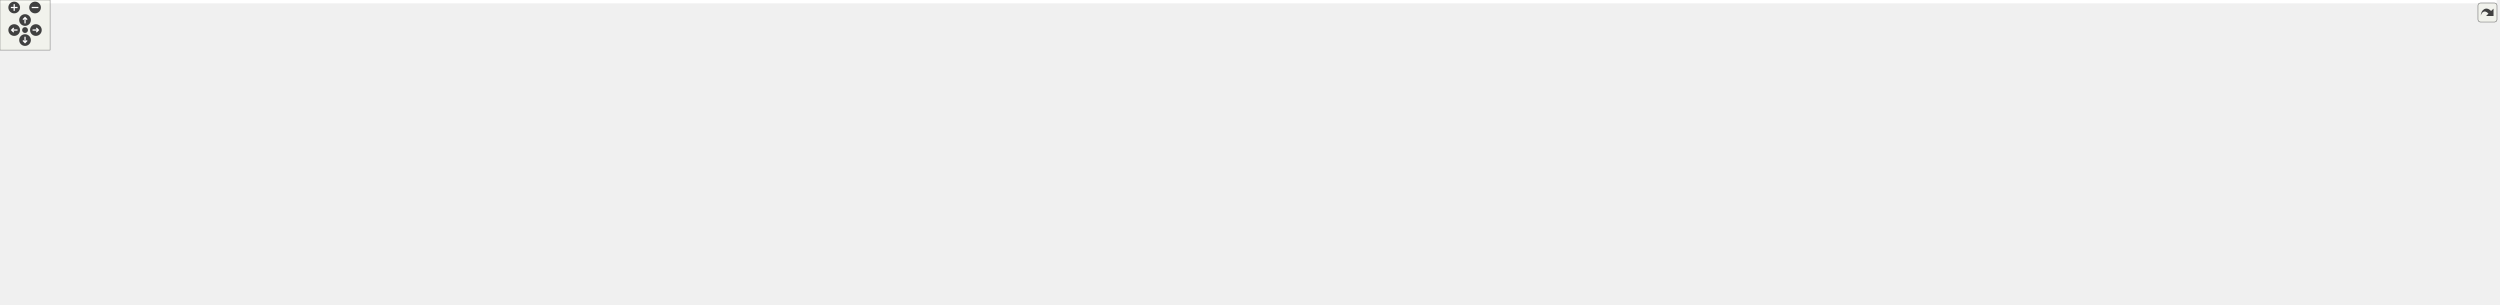
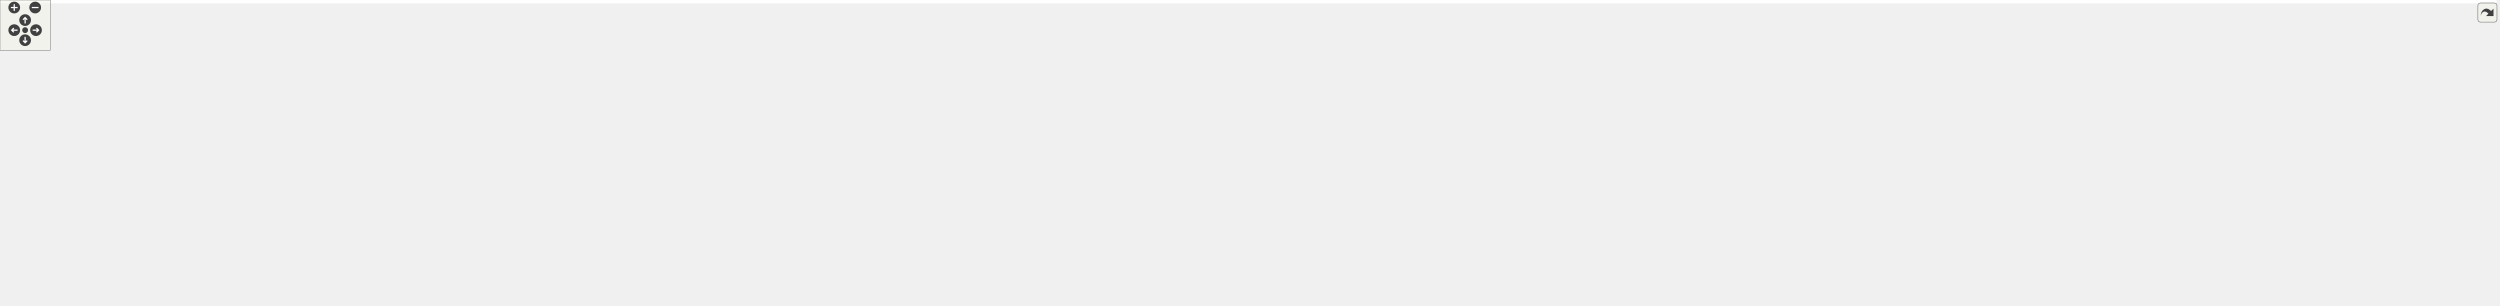
<svg xmlns="http://www.w3.org/2000/svg" xmlns:xlink="http://www.w3.org/1999/xlink" id="main" version="1.1" xml:space="preserve">
  <style type="text/css">
.edge:hover path { stroke: red; }
.edge:hover polygon { stroke: red; fill: red; }
</style>
  <defs>
    <circle id="rim" cx="0" cy="0" r="7" />
    <circle id="rim2" cx="0" cy="0" r="3.5" />
    <g id="zoomPlus">
      <use xlink:href="#rim" fill="#404040">
        <set attributeName="fill" to="#808080" begin="zoomplus.mouseover" end="zoomplus.mouseout" />
      </use>
      <path d="M-4,0h8M0,-4v8" fill="none" stroke="white" stroke-width="1.5" pointer-events="none" />
    </g>
    <g id="zoomMin">
      <use xlink:href="#rim" fill="#404040">
        <set attributeName="fill" to="#808080" begin="zoomminus.mouseover" end="zoomminus.mouseout" />
      </use>
      <path d="M-4,0h8" fill="none" stroke="white" stroke-width="1.5" pointer-events="none" />
    </g>
    <g id="dirArrow">
      <path fill="none" stroke="white" stroke-width="1.5" d="M0,-3.0v7 M-2.5,-0.5L0,-3.0L2.5,-0.5" />
    </g>
    <g id="resetDef">
      <use xlink:href="#rim2" fill="#404040">
        <set attributeName="fill" to="#808080" begin="reset.mouseover" end="reset.mouseout" />
      </use>
    </g>
  </defs>
  <svg id="graph" class="graph">
    <g id="viewport">
-       <polygon fill="white" stroke="none" points="-4,4 -4,-304 2991,-304 2991,4 -4,4" />
+       <polygon fill="white" stroke="none" points="-4,4 -4,-304 2981,-304 2981,4 -4,4" />
      <g id="node1" class="node">
-         <polygon fill="#bfbfbf" stroke="black" points="2674,-280.5 2674,-299.5 2745,-299.5 2745,-280.5 2674,-280.5" />
-         <text text-anchor="middle" x="2709.5" y="-287.5" font-family="Helvetica,sans-Serif" font-size="10.00">torcevent.h</text>
+         <polygon fill="#bfbfbf" stroke="black" points="2664,-280.5 2664,-299.5 2735,-299.5 2735,-280.5 2664,-280.5" />
+         <text text-anchor="middle" x="2699.5" y="-287.5" font-family="Helvetica,sans-Serif" font-size="10.00">torcevent.h</text>
      </g>
      <g id="node2" class="node">
        <g id="a_node2">
          <a xlink:href="../../d1/d81/torccentral_8cpp.html" target="_top" xlink:title="torccentral.cpp">
            <polygon fill="white" stroke="black" points="0,-112.5 0,-131.5 89,-131.5 89,-112.5 0,-112.5" />
            <text text-anchor="middle" x="44.5" y="-119.5" font-family="Helvetica,sans-Serif" font-size="10.00">torccentral.cpp</text>
          </a>
        </g>
      </g>
      <g id="edge1" class="edge">
-         <path fill="none" stroke="midnightblue" d="M2663.64,-288.043C2407.96,-282.335 1132.74,-248.953 98.5,-132 95.478,-131.658 92.368,-131.261 89.238,-130.828" />
-         <polygon fill="midnightblue" stroke="midnightblue" points="2663.61,-291.543 2673.68,-288.265 2663.76,-284.545 2663.61,-291.543" />
+         <path fill="none" stroke="midnightblue" d="M2653.82,-288.033C2399.11,-282.267 1128.78,-248.625 98.5,-132 95.478,-131.658 92.368,-131.261 89.238,-130.828" />
+         <polygon fill="midnightblue" stroke="midnightblue" points="2653.75,-291.532 2663.82,-288.257 2653.9,-284.534 2653.75,-291.532" />
      </g>
      <g id="node3" class="node">
        <g id="a_node3">
          <a xlink:href="../../d6/d94/torcobservable_8h.html" target="_top" xlink:title="torcobservable.h">
-             <polygon fill="white" stroke="black" points="2003,-224.5 2003,-243.5 2100,-243.5 2100,-224.5 2003,-224.5" />
-             <text text-anchor="middle" x="2051.5" y="-231.5" font-family="Helvetica,sans-Serif" font-size="10.00">torcobservable.h</text>
+             <polygon fill="white" stroke="black" points="1998,-224.5 1998,-243.5 2095,-243.5 2095,-224.5 1998,-224.5" />
+             <text text-anchor="middle" x="2046.5" y="-231.5" font-family="Helvetica,sans-Serif" font-size="10.00">torcobservable.h</text>
          </a>
        </g>
      </g>
      <g id="edge2" class="edge">
-         <path fill="none" stroke="midnightblue" d="M2663.36,-285.214C2543.51,-275.378 2223.11,-249.084 2100.32,-239.007" />
-         <polygon fill="midnightblue" stroke="midnightblue" points="2663.4,-288.729 2673.66,-286.058 2663.98,-281.752 2663.4,-288.729" />
-       </g>
-       <g id="node17" class="node">
-         <g id="a_node17">
+         <path fill="none" stroke="midnightblue" d="M2653.73,-285.215C2534.94,-275.392 2217.61,-249.15 2095.41,-239.045" />
+         <polygon fill="midnightblue" stroke="midnightblue" points="2653.67,-288.722 2663.93,-286.058 2654.25,-281.746 2653.67,-288.722" />
+       </g>
+       <g id="node18" class="node">
+         <g id="a_node18">
          <a xlink:href="../../dc/d96/torcbonjour_8cpp.html" target="_top" xlink:title="torcbonjour.cpp">
-             <polygon fill="white" stroke="black" points="2625,-112.5 2625,-131.5 2716,-131.5 2716,-112.5 2625,-112.5" />
-             <text text-anchor="middle" x="2670.5" y="-119.5" font-family="Helvetica,sans-Serif" font-size="10.00">torcbonjour.cpp</text>
-           </a>
-         </g>
-       </g>
-       <g id="edge40" class="edge">
-         <path fill="none" stroke="midnightblue" d="M2705.02,-269.93C2696.56,-233.92 2678.54,-157.231 2672.51,-131.568" />
-         <polygon fill="midnightblue" stroke="midnightblue" points="2701.71,-271.141 2707.4,-280.075 2708.52,-269.54 2701.71,-271.141" />
-       </g>
-       <g id="node19" class="node">
-         <g id="a_node19">
+             <polygon fill="white" stroke="black" points="2615,-112.5 2615,-131.5 2706,-131.5 2706,-112.5 2615,-112.5" />
+             <text text-anchor="middle" x="2660.5" y="-119.5" font-family="Helvetica,sans-Serif" font-size="10.00">torcbonjour.cpp</text>
+           </a>
+         </g>
+       </g>
+       <g id="edge41" class="edge">
+         <path fill="none" stroke="midnightblue" d="M2695.02,-269.93C2686.56,-233.92 2668.54,-157.231 2662.51,-131.568" />
+         <polygon fill="midnightblue" stroke="midnightblue" points="2691.71,-271.141 2697.4,-280.075 2698.52,-269.54 2691.71,-271.141" />
+       </g>
+       <g id="node20" class="node">
+         <g id="a_node20">
          <a xlink:href="../../da/d67/torclocalcontext_8cpp.html" target="_top" xlink:title="torclocalcontext.cpp">
-             <polygon fill="white" stroke="black" points="2734,-112.5 2734,-131.5 2847,-131.5 2847,-112.5 2734,-112.5" />
-             <text text-anchor="middle" x="2790.5" y="-119.5" font-family="Helvetica,sans-Serif" font-size="10.00">torclocalcontext.cpp</text>
+             <polygon fill="white" stroke="black" points="2724,-112.5 2724,-131.5 2837,-131.5 2837,-112.5 2724,-112.5" />
+             <text text-anchor="middle" x="2780.5" y="-119.5" font-family="Helvetica,sans-Serif" font-size="10.00">torclocalcontext.cpp</text>
+           </a>
+         </g>
+       </g>
+       <g id="edge43" class="edge">
+         <path fill="none" stroke="midnightblue" d="M2708.35,-270.856C2725.73,-235.252 2763.69,-157.453 2776.32,-131.568" />
+         <polygon fill="midnightblue" stroke="midnightblue" points="2705.09,-269.553 2703.85,-280.075 2711.39,-272.623 2705.09,-269.553" />
+       </g>
+       <g id="node23" class="node">
+         <g id="a_node23">
+           <a xlink:href="../../de/d48/torcnetworkedcontext_8cpp.html" target="_top" xlink:title="torcnetworkedcontext.cpp">
+             <polygon fill="white" stroke="black" points="1688,-56.5 1688,-75.5 1829,-75.5 1829,-56.5 1688,-56.5" />
+             <text text-anchor="middle" x="1758.5" y="-63.5" font-family="Helvetica,sans-Serif" font-size="10.00">torcnetworkedcontext.cpp</text>
+           </a>
+         </g>
+       </g>
+       <g id="edge44" class="edge">
+         <path fill="none" stroke="midnightblue" d="M2725.54,-275.519C2781.13,-245.134 2901.95,-169.471 2846.5,-112 2807.59,-71.676 1894.38,-80.135 1838.5,-76 1835.43,-75.773 1832.3,-75.519 1829.14,-75.243" />
+         <polygon fill="midnightblue" stroke="midnightblue" points="2723.75,-272.509 2716.6,-280.326 2727.06,-278.675 2723.75,-272.509" />
+       </g>
+       <g id="node36" class="node">
+         <g id="a_node36">
+           <a xlink:href="../../d4/d7c/torcevent_8cpp.html" target="_top" xlink:title="torcevent.cpp">
+             <polygon fill="white" stroke="black" points="2894,-224.5 2894,-243.5 2977,-243.5 2977,-224.5 2894,-224.5" />
+             <text text-anchor="middle" x="2935.5" y="-231.5" font-family="Helvetica,sans-Serif" font-size="10.00">torcevent.cpp</text>
          </a>
        </g>
      </g>
      <g id="edge42" class="edge">
-         <path fill="none" stroke="midnightblue" d="M2718.35,-270.856C2735.73,-235.252 2773.69,-157.453 2786.32,-131.568" />
-         <polygon fill="midnightblue" stroke="midnightblue" points="2715.09,-269.553 2713.85,-280.075 2721.39,-272.623 2715.09,-269.553" />
-       </g>
-       <g id="node22" class="node">
-         <g id="a_node22">
-           <a xlink:href="../../de/d48/torcnetworkedcontext_8cpp.html" target="_top" xlink:title="torcnetworkedcontext.cpp">
-             <polygon fill="white" stroke="black" points="1784,-56.5 1784,-75.5 1925,-75.5 1925,-56.5 1784,-56.5" />
-             <text text-anchor="middle" x="1854.5" y="-63.5" font-family="Helvetica,sans-Serif" font-size="10.00">torcnetworkedcontext.cpp</text>
-           </a>
-         </g>
-       </g>
-       <g id="edge43" class="edge">
-         <path fill="none" stroke="midnightblue" d="M2735.53,-275.532C2791.09,-245.174 2911.86,-169.563 2856.5,-112 2820.97,-75.052 1985.62,-79.868 1934.5,-76 1931.43,-75.768 1928.3,-75.509 1925.14,-75.231" />
-         <polygon fill="midnightblue" stroke="midnightblue" points="2733.74,-272.519 2726.59,-280.334 2737.06,-278.686 2733.74,-272.519" />
-       </g>
-       <g id="node35" class="node">
-         <g id="a_node35">
-           <a xlink:href="../../d4/d7c/torcevent_8cpp.html" target="_top" xlink:title="torcevent.cpp">
-             <polygon fill="white" stroke="black" points="2904,-224.5 2904,-243.5 2987,-243.5 2987,-224.5 2904,-224.5" />
-             <text text-anchor="middle" x="2945.5" y="-231.5" font-family="Helvetica,sans-Serif" font-size="10.00">torcevent.cpp</text>
-           </a>
-         </g>
-       </g>
-       <g id="edge41" class="edge">
-         <path fill="none" stroke="midnightblue" d="M2755.06,-278.575C2799.58,-268.388 2866.55,-253.065 2908.06,-243.567" />
-         <polygon fill="midnightblue" stroke="midnightblue" points="2754.05,-275.215 2745.09,-280.857 2755.62,-282.038 2754.05,-275.215" />
+         <path fill="none" stroke="midnightblue" d="M2745.06,-278.575C2789.58,-268.388 2856.55,-253.065 2898.06,-243.567" />
+         <polygon fill="midnightblue" stroke="midnightblue" points="2744.05,-275.215 2735.09,-280.857 2745.62,-282.038 2744.05,-275.215" />
      </g>
      <g id="node4" class="node">
        <g id="a_node4">
          <a xlink:href="../../dd/dbd/torclocalcontext_8h.html" target="_top" xlink:title="torclocalcontext.h">
            <polygon fill="white" stroke="black" points="1299.5,-168.5 1299.5,-187.5 1401.5,-187.5 1401.5,-168.5 1299.5,-168.5" />
            <text text-anchor="middle" x="1350.5" y="-175.5" font-family="Helvetica,sans-Serif" font-size="10.00">torclocalcontext.h</text>
          </a>
        </g>
      </g>
      <g id="edge3" class="edge">
-         <path fill="none" stroke="midnightblue" d="M1992.63,-228.465C1857.87,-218.084 1528.8,-192.735 1401.73,-182.947" />
-         <polygon fill="midnightblue" stroke="midnightblue" points="1992.52,-231.967 2002.76,-229.246 1993.06,-224.988 1992.52,-231.967" />
-       </g>
-       <g id="node34" class="node">
-         <g id="a_node34">
+         <path fill="none" stroke="midnightblue" d="M1987.77,-228.444C1853.94,-218.06 1528.16,-192.784 1401.79,-182.979" />
+         <polygon fill="midnightblue" stroke="midnightblue" points="1987.59,-231.94 1997.84,-229.224 1988.14,-224.961 1987.59,-231.94" />
+       </g>
+       <g id="node35" class="node">
+         <g id="a_node35">
          <a xlink:href="../../d4/d74/torcobservable_8cpp.html" target="_top" xlink:title="torcobservable.cpp">
-             <polygon fill="white" stroke="black" points="1997.5,-168.5 1997.5,-187.5 2105.5,-187.5 2105.5,-168.5 1997.5,-168.5" />
-             <text text-anchor="middle" x="2051.5" y="-175.5" font-family="Helvetica,sans-Serif" font-size="10.00">torcobservable.cpp</text>
-           </a>
-         </g>
-       </g>
-       <g id="edge39" class="edge">
-         <path fill="none" stroke="midnightblue" d="M2051.5,-213.805C2051.5,-204.91 2051.5,-194.78 2051.5,-187.751" />
-         <polygon fill="midnightblue" stroke="midnightblue" points="2048,-214.083 2051.5,-224.083 2055,-214.083 2048,-214.083" />
-       </g>
-       <g id="edge9" class="edge">
+             <polygon fill="white" stroke="black" points="1992.5,-168.5 1992.5,-187.5 2100.5,-187.5 2100.5,-168.5 1992.5,-168.5" />
+             <text text-anchor="middle" x="2046.5" y="-175.5" font-family="Helvetica,sans-Serif" font-size="10.00">torcobservable.cpp</text>
+           </a>
+         </g>
+       </g>
+       <g id="edge40" class="edge">
+         <path fill="none" stroke="midnightblue" d="M2046.5,-213.805C2046.5,-204.91 2046.5,-194.78 2046.5,-187.751" />
+         <polygon fill="midnightblue" stroke="midnightblue" points="2043,-214.083 2046.5,-224.083 2050,-214.083 2043,-214.083" />
+       </g>
+       <g id="edge10" class="edge">
        <path fill="none" stroke="midnightblue" d="M1289.11,-175.846C1070.94,-171.578 333.506,-155.707 98.5,-132 95.474,-131.695 92.361,-131.325 89.229,-130.912" />
        <polygon fill="midnightblue" stroke="midnightblue" points="1289.34,-179.351 1299.41,-176.046 1289.48,-172.352 1289.34,-179.351" />
      </g>
      <g id="node5" class="node">
        <g id="a_node5">
          <a xlink:href="../../d3/d4a/torctimercontrol_8cpp.html" target="_top" xlink:title="torctimercontrol.cpp">
            <polygon fill="white" stroke="black" points="1008.5,-112.5 1008.5,-131.5 1122.5,-131.5 1122.5,-112.5 1008.5,-112.5" />
            <text text-anchor="middle" x="1065.5" y="-119.5" font-family="Helvetica,sans-Serif" font-size="10.00">torctimercontrol.cpp</text>
          </a>
        </g>
      </g>
      <g id="edge4" class="edge">
        <path fill="none" stroke="midnightblue" d="M1295.28,-166.537C1241.42,-156.332 1160.5,-140.999 1110.45,-131.516" />
        <polygon fill="midnightblue" stroke="midnightblue" points="1294.86,-170.021 1305.34,-168.444 1296.17,-163.143 1294.86,-170.021" />
      </g>
      <g id="node6" class="node">
        <g id="a_node6">
          <a xlink:href="../../da/dcd/torctransitioncontrol_8cpp.html" target="_top" xlink:title="torctransitioncontrol.cpp">
            <polygon fill="white" stroke="black" points="1140.5,-112.5 1140.5,-131.5 1274.5,-131.5 1274.5,-112.5 1140.5,-112.5" />
            <text text-anchor="middle" x="1207.5" y="-119.5" font-family="Helvetica,sans-Serif" font-size="10.00">torctransitioncontrol.cpp</text>
          </a>
        </g>
      </g>
      <g id="edge5" class="edge">
        <path fill="none" stroke="midnightblue" d="M1318.47,-164.906C1291.59,-154.754 1253.86,-140.506 1230.05,-131.516" />
        <polygon fill="midnightblue" stroke="midnightblue" points="1317.25,-168.185 1327.84,-168.444 1319.72,-161.636 1317.25,-168.185" />
      </g>
      <g id="node7" class="node">
        <g id="a_node7">
          <a xlink:href="../../d0/ddb/torcsysteminput_8cpp.html" target="_top" xlink:title="torcsysteminput.cpp">
            <polygon fill="white" stroke="black" points="1293,-112.5 1293,-131.5 1408,-131.5 1408,-112.5 1293,-112.5" />
            <text text-anchor="middle" x="1350.5" y="-119.5" font-family="Helvetica,sans-Serif" font-size="10.00">torcsysteminput.cpp</text>
          </a>
        </g>
      </g>
      <g id="edge6" class="edge">
        <path fill="none" stroke="midnightblue" d="M1350.5,-157.805C1350.5,-148.91 1350.5,-138.78 1350.5,-131.751" />
        <polygon fill="midnightblue" stroke="midnightblue" points="1347,-158.083 1350.5,-168.083 1354,-158.083 1347,-158.083" />
      </g>
      <g id="node8" class="node">
        <g id="a_node8">
-           <a xlink:href="../../d8/de9/torcsystemnotification_8cpp.html" target="_top" xlink:title="torcsystemnotification.cpp">
-             <polygon fill="white" stroke="black" points="1426,-112.5 1426,-131.5 1569,-131.5 1569,-112.5 1426,-112.5" />
-             <text text-anchor="middle" x="1497.5" y="-119.5" font-family="Helvetica,sans-Serif" font-size="10.00">torcsystemnotification.cpp</text>
+           <a xlink:href="../../d1/d5d/torcsystemnotification_8h.html" target="_top" xlink:title="torcsystemnotification.h">
+             <polygon fill="white" stroke="black" points="2426.5,-112.5 2426.5,-131.5 2558.5,-131.5 2558.5,-112.5 2426.5,-112.5" />
+             <text text-anchor="middle" x="2492.5" y="-119.5" font-family="Helvetica,sans-Serif" font-size="10.00">torcsystemnotification.h</text>
          </a>
        </g>
      </g>
      <g id="edge7" class="edge">
-         <path fill="none" stroke="midnightblue" d="M1383.42,-164.906C1411.06,-154.754 1449.84,-140.506 1474.32,-131.516" />
-         <polygon fill="midnightblue" stroke="midnightblue" points="1381.97,-161.71 1373.79,-168.444 1384.39,-168.281 1381.97,-161.71" />
-       </g>
-       <g id="node9" class="node">
-         <g id="a_node9">
-           <a xlink:href="../../d6/d7a/server_2main_8cpp.html" target="_top" xlink:title="main.cpp">
-             <polygon fill="white" stroke="black" points="1587,-112.5 1587,-131.5 1648,-131.5 1648,-112.5 1587,-112.5" />
-             <text text-anchor="middle" x="1617.5" y="-119.5" font-family="Helvetica,sans-Serif" font-size="10.00">main.cpp</text>
-           </a>
-         </g>
-       </g>
-       <g id="edge8" class="edge">
-         <path fill="none" stroke="midnightblue" d="M1405.43,-166.52C1451.45,-157.641 1518.85,-144.41 1577.5,-132 1580.56,-131.352 1583.76,-130.66 1586.94,-129.96" />
-         <polygon fill="midnightblue" stroke="midnightblue" points="1404.52,-163.13 1395.36,-168.458 1405.84,-170.004 1404.52,-163.13" />
+         <path fill="none" stroke="midnightblue" d="M1412.03,-176.068C1575.81,-173.226 2035.94,-162.893 2417.5,-132 2420.38,-131.767 2423.31,-131.508 2426.27,-131.228" />
+         <polygon fill="midnightblue" stroke="midnightblue" points="1411.61,-172.574 1401.67,-176.244 1411.73,-179.573 1411.61,-172.574" />
      </g>
      <g id="node10" class="node">
        <g id="a_node10">
-           <a xlink:href="../../d6/ddf/torcxsdtest_8cpp.html" target="_top" xlink:title="torcxsdtest.cpp">
-             <polygon fill="white" stroke="black" points="1666,-112.5 1666,-131.5 1757,-131.5 1757,-112.5 1666,-112.5" />
-             <text text-anchor="middle" x="1711.5" y="-119.5" font-family="Helvetica,sans-Serif" font-size="10.00">torcxsdtest.cpp</text>
-           </a>
-         </g>
-       </g>
-       <g id="edge10" class="edge">
-         <path fill="none" stroke="midnightblue" d="M1411.68,-168.3C1473.48,-159.442 1571.68,-145.175 1656.5,-132 1659.56,-131.525 1662.71,-131.028 1665.89,-130.522" />
-         <polygon fill="midnightblue" stroke="midnightblue" points="1411.11,-164.847 1401.7,-169.728 1412.1,-171.776 1411.11,-164.847" />
+           <a xlink:href="../../d6/d7a/server_2main_8cpp.html" target="_top" xlink:title="main.cpp">
+             <polygon fill="white" stroke="black" points="1426,-112.5 1426,-131.5 1487,-131.5 1487,-112.5 1426,-112.5" />
+             <text text-anchor="middle" x="1456.5" y="-119.5" font-family="Helvetica,sans-Serif" font-size="10.00">main.cpp</text>
+           </a>
+         </g>
+       </g>
+       <g id="edge9" class="edge">
+         <path fill="none" stroke="midnightblue" d="M1376.56,-163.726C1396.18,-153.727 1422.53,-140.307 1439.51,-131.655" />
+         <polygon fill="midnightblue" stroke="midnightblue" points="1374.85,-160.666 1367.53,-168.324 1378.03,-166.903 1374.85,-160.666" />
      </g>
      <g id="node11" class="node">
        <g id="a_node11">
-           <a xlink:href="../../dd/dbf/testtorclocalcontext_8cpp.html" target="_top" xlink:title="testtorclocalcontext.cpp">
-             <polygon fill="white" stroke="black" points="1775.5,-112.5 1775.5,-131.5 1907.5,-131.5 1907.5,-112.5 1775.5,-112.5" />
-             <text text-anchor="middle" x="1841.5" y="-119.5" font-family="Helvetica,sans-Serif" font-size="10.00">testtorclocalcontext.cpp</text>
+           <a xlink:href="../../d6/ddf/torcxsdtest_8cpp.html" target="_top" xlink:title="torcxsdtest.cpp">
+             <polygon fill="white" stroke="black" points="1505,-112.5 1505,-131.5 1596,-131.5 1596,-112.5 1505,-112.5" />
+             <text text-anchor="middle" x="1550.5" y="-119.5" font-family="Helvetica,sans-Serif" font-size="10.00">torcxsdtest.cpp</text>
          </a>
        </g>
      </g>
      <g id="edge11" class="edge">
-         <path fill="none" stroke="midnightblue" d="M1411.65,-170.56C1492.61,-161.99 1639.82,-146.255 1765.5,-132 1768.67,-131.641 1771.91,-131.27 1775.19,-130.892" />
-         <polygon fill="midnightblue" stroke="midnightblue" points="1411.21,-167.087 1401.63,-171.62 1411.94,-174.048 1411.21,-167.087" />
+         <path fill="none" stroke="midnightblue" d="M1391.87,-165.829C1429.64,-155.633 1484.64,-140.782 1518.96,-131.516" />
+         <polygon fill="midnightblue" stroke="midnightblue" points="1390.93,-162.458 1382.19,-168.444 1392.76,-169.216 1390.93,-162.458" />
      </g>
      <g id="node12" class="node">
        <g id="a_node12">
-           <a xlink:href="../../de/dc5/torchttpserver_8cpp.html" target="_top" xlink:title="torchttpserver.cpp">
-             <polygon fill="white" stroke="black" points="1303.5,-0.5 1303.5,-19.5 1407.5,-19.5 1407.5,-0.5 1303.5,-0.5" />
-             <text text-anchor="middle" x="1355.5" y="-7.5" font-family="Helvetica,sans-Serif" font-size="10.00">torchttpserver.cpp</text>
+           <a xlink:href="../../dd/dbf/testtorclocalcontext_8cpp.html" target="_top" xlink:title="testtorclocalcontext.cpp">
+             <polygon fill="white" stroke="black" points="1614.5,-112.5 1614.5,-131.5 1746.5,-131.5 1746.5,-112.5 1614.5,-112.5" />
+             <text text-anchor="middle" x="1680.5" y="-119.5" font-family="Helvetica,sans-Serif" font-size="10.00">testtorclocalcontext.cpp</text>
          </a>
        </g>
      </g>
      <g id="edge12" class="edge">
-         <path fill="none" stroke="midnightblue" d="M1411.92,-175.39C1580.99,-170.661 2042.3,-155.641 2064.5,-132 2076.9,-118.793 2084.47,-80.886 2058.5,-56 2011.81,-11.264 1562.43,-9.732 1407.61,-10.551" />
-         <polygon fill="midnightblue" stroke="midnightblue" points="1411.59,-171.898 1401.69,-175.674 1411.78,-178.895 1411.59,-171.898" />
+         <path fill="none" stroke="midnightblue" d="M1411.79,-166.972C1474.09,-156.776 1569.58,-141.151 1628.36,-131.532" />
+         <polygon fill="midnightblue" stroke="midnightblue" points="1411,-163.553 1401.7,-168.622 1412.13,-170.461 1411,-163.553" />
      </g>
      <g id="node13" class="node">
        <g id="a_node13">
-           <a xlink:href="../../da/d1a/torchttpservices_8cpp.html" target="_top" xlink:title="torchttpservices.cpp">
-             <polygon fill="white" stroke="black" points="2111.5,-112.5 2111.5,-131.5 2225.5,-131.5 2225.5,-112.5 2111.5,-112.5" />
-             <text text-anchor="middle" x="2168.5" y="-119.5" font-family="Helvetica,sans-Serif" font-size="10.00">torchttpservices.cpp</text>
+           <a xlink:href="../../de/dc5/torchttpserver_8cpp.html" target="_top" xlink:title="torchttpserver.cpp">
+             <polygon fill="white" stroke="black" points="1580.5,-0.5 1580.5,-19.5 1684.5,-19.5 1684.5,-0.5 1580.5,-0.5" />
+             <text text-anchor="middle" x="1632.5" y="-7.5" font-family="Helvetica,sans-Serif" font-size="10.00">torchttpserver.cpp</text>
          </a>
        </g>
      </g>
      <g id="edge13" class="edge">
-         <path fill="none" stroke="midnightblue" d="M1412.13,-174.664C1540.05,-169.511 1843.65,-155.709 2097.5,-132 2101.95,-131.584 2106.56,-131.107 2111.18,-130.595" />
-         <polygon fill="midnightblue" stroke="midnightblue" points="1411.61,-171.181 1401.76,-175.078 1411.89,-178.176 1411.61,-171.181" />
+         <path fill="none" stroke="midnightblue" d="M1411.96,-175.875C1656.37,-171.258 2547.25,-153.012 2567.5,-132 2590.94,-107.678 2590.8,-80.452 2567.5,-56 2536.86,-23.85 1876.64,-13.793 1684.51,-11.542" />
+         <polygon fill="midnightblue" stroke="midnightblue" points="1411.76,-172.378 1401.83,-176.065 1411.89,-179.377 1411.76,-172.378" />
      </g>
      <g id="node14" class="node">
        <g id="a_node14">
-           <a xlink:href="../../df/d2a/torcpowerosx_8cpp.html" target="_top" xlink:title="torcpowerosx.cpp">
-             <polygon fill="white" stroke="black" points="2244,-112.5 2244,-131.5 2345,-131.5 2345,-112.5 2244,-112.5" />
-             <text text-anchor="middle" x="2294.5" y="-119.5" font-family="Helvetica,sans-Serif" font-size="10.00">torcpowerosx.cpp</text>
+           <a xlink:href="../../da/d1a/torchttpservices_8cpp.html" target="_top" xlink:title="torchttpservices.cpp">
+             <polygon fill="white" stroke="black" points="1912.5,-112.5 1912.5,-131.5 2026.5,-131.5 2026.5,-112.5 1912.5,-112.5" />
+             <text text-anchor="middle" x="1969.5" y="-119.5" font-family="Helvetica,sans-Serif" font-size="10.00">torchttpservices.cpp</text>
          </a>
        </g>
      </g>
      <g id="edge14" class="edge">
-         <path fill="none" stroke="midnightblue" d="M1412.36,-175.935C1556.69,-172.996 1926.83,-162.831 2234.5,-132 2237.54,-131.695 2240.66,-131.344 2243.8,-130.961" />
-         <polygon fill="midnightblue" stroke="midnightblue" points="1411.88,-172.444 1401.95,-176.143 1412.02,-179.443 1411.88,-172.444" />
+         <path fill="none" stroke="midnightblue" d="M1411.8,-173.104C1513.92,-166.369 1725.28,-151.388 1903.5,-132 1906.37,-131.687 1909.32,-131.35 1912.29,-130.996" />
+         <polygon fill="midnightblue" stroke="midnightblue" points="1411.42,-169.622 1401.67,-173.769 1411.88,-176.607 1411.42,-169.622" />
      </g>
      <g id="node15" class="node">
        <g id="a_node15">
-           <a xlink:href="../../d7/d74/torcrunlooposx_8cpp.html" target="_top" xlink:title="torcrunlooposx.cpp">
-             <polygon fill="white" stroke="black" points="2363.5,-112.5 2363.5,-131.5 2471.5,-131.5 2471.5,-112.5 2363.5,-112.5" />
-             <text text-anchor="middle" x="2417.5" y="-119.5" font-family="Helvetica,sans-Serif" font-size="10.00">torcrunlooposx.cpp</text>
+           <a xlink:href="../../df/d2a/torcpowerosx_8cpp.html" target="_top" xlink:title="torcpowerosx.cpp">
+             <polygon fill="white" stroke="black" points="2045,-112.5 2045,-131.5 2146,-131.5 2146,-112.5 2045,-112.5" />
+             <text text-anchor="middle" x="2095.5" y="-119.5" font-family="Helvetica,sans-Serif" font-size="10.00">torcpowerosx.cpp</text>
          </a>
        </g>
      </g>
      <g id="edge15" class="edge">
-         <path fill="none" stroke="midnightblue" d="M1411.95,-176.321C1569.14,-174.133 1998.52,-165.326 2354.5,-132 2357.36,-131.732 2360.29,-131.426 2363.24,-131.092" />
-         <polygon fill="midnightblue" stroke="midnightblue" points="1411.51,-172.826 1401.55,-176.461 1411.6,-179.826 1411.51,-172.826" />
+         <path fill="none" stroke="midnightblue" d="M1411.85,-174.685C1531.88,-169.777 1806.08,-156.698 2035.5,-132 2038.54,-131.673 2041.66,-131.305 2044.8,-130.908" />
+         <polygon fill="midnightblue" stroke="midnightblue" points="1411.61,-171.192 1401.75,-175.094 1411.89,-178.186 1411.61,-171.192" />
      </g>
      <g id="node16" class="node">
        <g id="a_node16">
+           <a xlink:href="../../d7/d74/torcrunlooposx_8cpp.html" target="_top" xlink:title="torcrunlooposx.cpp">
+             <polygon fill="white" stroke="black" points="2164.5,-112.5 2164.5,-131.5 2272.5,-131.5 2272.5,-112.5 2164.5,-112.5" />
+             <text text-anchor="middle" x="2218.5" y="-119.5" font-family="Helvetica,sans-Serif" font-size="10.00">torcrunlooposx.cpp</text>
+           </a>
+         </g>
+       </g>
+       <g id="edge16" class="edge">
+         <path fill="none" stroke="midnightblue" d="M1412.01,-175.315C1546.79,-171.238 1878.21,-159.11 2154.5,-132 2157.74,-131.682 2161.06,-131.321 2164.42,-130.93" />
+         <polygon fill="midnightblue" stroke="midnightblue" points="1411.77,-171.821 1401.88,-175.618 1411.98,-178.818 1411.77,-171.821" />
+       </g>
+       <g id="node17" class="node">
+         <g id="a_node17">
          <a xlink:href="../../d5/d95/torcadminthread_8cpp.html" target="_top" xlink:title="torcadminthread.cpp">
-             <polygon fill="white" stroke="black" points="2490,-112.5 2490,-131.5 2607,-131.5 2607,-112.5 2490,-112.5" />
-             <text text-anchor="middle" x="2548.5" y="-119.5" font-family="Helvetica,sans-Serif" font-size="10.00">torcadminthread.cpp</text>
-           </a>
-         </g>
-       </g>
-       <g id="edge16" class="edge">
-         <path fill="none" stroke="midnightblue" d="M1411.82,-176.534C1581.85,-174.816 2073.58,-166.957 2480.5,-132 2483.58,-131.735 2486.74,-131.431 2489.93,-131.099" />
-         <polygon fill="midnightblue" stroke="midnightblue" points="1411.53,-173.037 1401.57,-176.634 1411.6,-180.036 1411.53,-173.037" />
+             <polygon fill="white" stroke="black" points="2291,-112.5 2291,-131.5 2408,-131.5 2408,-112.5 2291,-112.5" />
+             <text text-anchor="middle" x="2349.5" y="-119.5" font-family="Helvetica,sans-Serif" font-size="10.00">torcadminthread.cpp</text>
+           </a>
+         </g>
      </g>
      <g id="edge17" class="edge">
-         <path fill="none" stroke="midnightblue" d="M1411.87,-175.874C1631.6,-171.678 2378.61,-155.95 2616.5,-132 2619.24,-131.724 2622.06,-131.395 2624.89,-131.028" />
-         <polygon fill="midnightblue" stroke="midnightblue" points="1411.74,-172.376 1401.81,-176.065 1411.88,-179.374 1411.74,-172.376" />
-       </g>
-       <g id="node18" class="node">
-         <g id="a_node18">
+         <path fill="none" stroke="midnightblue" d="M1411.88,-175.801C1561.08,-172.5 1954.52,-161.489 2281.5,-132 2284.58,-131.722 2287.74,-131.407 2290.93,-131.067" />
+         <polygon fill="midnightblue" stroke="midnightblue" points="1411.49,-172.308 1401.57,-176.025 1411.64,-179.307 1411.49,-172.308" />
+       </g>
+       <g id="edge18" class="edge">
+         <path fill="none" stroke="midnightblue" d="M1412.15,-175.704C1630.39,-170.971 2365.82,-153.755 2600.5,-132 2605.11,-131.572 2609.92,-131.026 2614.7,-130.414" />
+         <polygon fill="midnightblue" stroke="midnightblue" points="1411.77,-172.211 1401.84,-175.926 1411.92,-179.21 1411.77,-172.211" />
+       </g>
+       <g id="node19" class="node">
+         <g id="a_node19">
          <a xlink:href="../../d3/df3/torclanguage_8cpp.html" target="_top" xlink:title="torclanguage.cpp">
            <polygon fill="white" stroke="black" points="107.5,-112.5 107.5,-131.5 207.5,-131.5 207.5,-112.5 107.5,-112.5" />
            <text text-anchor="middle" x="157.5" y="-119.5" font-family="Helvetica,sans-Serif" font-size="10.00">torclanguage.cpp</text>
          </a>
        </g>
      </g>
-       <g id="edge18" class="edge">
+       <g id="edge19" class="edge">
        <path fill="none" stroke="midnightblue" d="M1289.18,-176.971C1118.69,-176.371 624.696,-171.109 216.5,-132 213.612,-131.723 210.65,-131.399 207.665,-131.042" />
        <polygon fill="midnightblue" stroke="midnightblue" points="1289.21,-180.471 1299.22,-177.002 1289.23,-173.471 1289.21,-180.471" />
      </g>
-       <g id="edge19" class="edge">
-         <path fill="none" stroke="midnightblue" d="M1412.01,-175.846C1643.85,-171.363 2464.9,-154.244 2725.5,-132 2728.22,-131.767 2731.01,-131.499 2733.82,-131.205" />
-         <polygon fill="midnightblue" stroke="midnightblue" points="1411.67,-172.352 1401.74,-176.044 1411.8,-179.351 1411.67,-172.352" />
-       </g>
-       <g id="node20" class="node">
-         <g id="a_node20">
+       <g id="edge20" class="edge">
+         <path fill="none" stroke="midnightblue" d="M1411.95,-175.83C1642.63,-171.306 2456.95,-154.101 2715.5,-132 2718.22,-131.767 2721.01,-131.499 2723.82,-131.204" />
+         <polygon fill="midnightblue" stroke="midnightblue" points="1411.66,-172.335 1401.73,-176.03 1411.8,-179.334 1411.66,-172.335" />
+       </g>
+       <g id="node21" class="node">
+         <g id="a_node21">
          <a xlink:href="../../da/d9c/torcnetwork_8cpp.html" target="_top" xlink:title="torcnetwork.cpp">
            <polygon fill="white" stroke="black" points="226,-112.5 226,-131.5 319,-131.5 319,-112.5 226,-112.5" />
            <text text-anchor="middle" x="272.5" y="-119.5" font-family="Helvetica,sans-Serif" font-size="10.00">torcnetwork.cpp</text>
          </a>
        </g>
      </g>
-       <g id="edge20" class="edge">
+       <g id="edge21" class="edge">
        <path fill="none" stroke="midnightblue" d="M1289.28,-176.471C1130.91,-174.629 694.805,-166.556 333.5,-132 328.811,-131.552 323.932,-130.991 319.067,-130.371" />
        <polygon fill="midnightblue" stroke="midnightblue" points="1289.27,-179.971 1299.31,-176.583 1289.35,-172.971 1289.27,-179.971" />
      </g>
-       <g id="node21" class="node">
-         <g id="a_node21">
+       <g id="node22" class="node">
+         <g id="a_node22">
          <a xlink:href="../../dd/d1e/torcupnp_8h.html" target="_top" xlink:title="torcupnp.h">
            <polygon fill="white" stroke="black" points="413.5,-112.5 413.5,-131.5 481.5,-131.5 481.5,-112.5 413.5,-112.5" />
            <text text-anchor="middle" x="447.5" y="-119.5" font-family="Helvetica,sans-Serif" font-size="10.00">torcupnp.h</text>
          </a>
        </g>
      </g>
-       <g id="edge21" class="edge">
+       <g id="edge22" class="edge">
        <path fill="none" stroke="midnightblue" d="M1289.16,-177.024C1147.73,-176.376 788.101,-170.696 490.5,-132 487.626,-131.626 484.658,-131.165 481.686,-130.651" />
        <polygon fill="midnightblue" stroke="midnightblue" points="1289.35,-180.525 1299.36,-177.064 1289.38,-173.525 1289.35,-180.525" />
      </g>
-       <g id="node23" class="node">
-         <g id="a_node23">
+       <g id="node24" class="node">
+         <g id="a_node24">
          <a xlink:href="../../d9/de1/torcssdp_8cpp.html" target="_top" xlink:title="torcssdp.cpp">
            <polygon fill="white" stroke="black" points="480.5,-0.5 480.5,-19.5 558.5,-19.5 558.5,-0.5 480.5,-0.5" />
            <text text-anchor="middle" x="519.5" y="-7.5" font-family="Helvetica,sans-Serif" font-size="10.00">torcssdp.cpp</text>
          </a>
        </g>
      </g>
-       <g id="edge37" class="edge">
+       <g id="edge38" class="edge">
        <path fill="none" stroke="midnightblue" d="M1289.19,-175.789C1084.16,-171.523 433.143,-156.129 395.5,-132 365.063,-112.49 344.841,-84.947 366.5,-56 380.185,-37.711 439.788,-24.304 480.434,-17.083" />
        <polygon fill="midnightblue" stroke="midnightblue" points="1289.41,-179.295 1299.48,-176.002 1289.55,-172.296 1289.41,-179.295" />
      </g>
-       <g id="node26" class="node">
-         <g id="a_node26">
+       <g id="node27" class="node">
+         <g id="a_node27">
          <a xlink:href="../../d9/db2/torcupnpcontent_8cpp.html" target="_top" xlink:title="torcupnpcontent.cpp">
            <polygon fill="white" stroke="black" points="375.5,-56.5 375.5,-75.5 491.5,-75.5 491.5,-56.5 375.5,-56.5" />
            <text text-anchor="middle" x="433.5" y="-63.5" font-family="Helvetica,sans-Serif" font-size="10.00">torcupnpcontent.cpp</text>
          </a>
        </g>
      </g>
-       <g id="edge38" class="edge">
+       <g id="edge39" class="edge">
        <path fill="none" stroke="midnightblue" d="M1288.91,-176.38C1083.81,-174.019 435.048,-164.036 404.5,-132 388.809,-115.545 410.655,-89.165 424.185,-75.628" />
        <polygon fill="midnightblue" stroke="midnightblue" points="1289.17,-179.883 1299.21,-176.497 1289.25,-172.884 1289.17,-179.883" />
      </g>
-       <g id="node27" class="node">
-         <g id="a_node27">
+       <g id="node28" class="node">
+         <g id="a_node28">
          <a xlink:href="../../d5/d9a/torcnetworkedcontext_8h.html" target="_top" xlink:title="torcnetworkedcontext.h">
-             <polygon fill="white" stroke="black" points="1925.5,-112.5 1925.5,-131.5 2055.5,-131.5 2055.5,-112.5 1925.5,-112.5" />
-             <text text-anchor="middle" x="1990.5" y="-119.5" font-family="Helvetica,sans-Serif" font-size="10.00">torcnetworkedcontext.h</text>
-           </a>
-         </g>
-       </g>
-       <g id="edge29" class="edge">
-         <path fill="none" stroke="midnightblue" d="M1411.68,-172.975C1515.57,-165.953 1733.07,-150.438 1916.5,-132 1919.33,-131.715 1922.23,-131.413 1925.15,-131.098" />
-         <polygon fill="midnightblue" stroke="midnightblue" points="1411.43,-169.484 1401.68,-173.648 1411.9,-176.469 1411.43,-169.484" />
-       </g>
-       <g id="node29" class="node">
-         <g id="a_node29">
+             <polygon fill="white" stroke="black" points="1764.5,-112.5 1764.5,-131.5 1894.5,-131.5 1894.5,-112.5 1764.5,-112.5" />
+             <text text-anchor="middle" x="1829.5" y="-119.5" font-family="Helvetica,sans-Serif" font-size="10.00">torcnetworkedcontext.h</text>
+           </a>
+         </g>
+       </g>
+       <g id="edge30" class="edge">
+         <path fill="none" stroke="midnightblue" d="M1411.97,-170.371C1491.35,-161.764 1633.77,-146.164 1755.5,-132 1758.33,-131.671 1761.22,-131.332 1764.13,-130.987" />
+         <polygon fill="midnightblue" stroke="midnightblue" points="1411.23,-166.93 1401.67,-171.487 1411.98,-173.889 1411.23,-166.93" />
+       </g>
+       <g id="node30" class="node">
+         <g id="a_node30">
          <a xlink:href="../../d2/da7/torcpower_8cpp.html" target="_top" xlink:title="torcpower.cpp">
            <polygon fill="white" stroke="black" points="500,-112.5 500,-131.5 583,-131.5 583,-112.5 500,-112.5" />
            <text text-anchor="middle" x="541.5" y="-119.5" font-family="Helvetica,sans-Serif" font-size="10.00">torcpower.cpp</text>
          </a>
        </g>
      </g>
-       <g id="edge32" class="edge">
+       <g id="edge33" class="edge">
        <path fill="none" stroke="midnightblue" d="M1289.12,-175.833C1159.72,-172.829 849.607,-162.771 591.5,-132 588.785,-131.676 585.994,-131.299 583.186,-130.886" />
        <polygon fill="midnightblue" stroke="midnightblue" points="1289.15,-179.334 1299.23,-176.061 1289.31,-172.336 1289.15,-179.334" />
      </g>
-       <g id="node30" class="node">
-         <g id="a_node30">
+       <g id="node31" class="node">
+         <g id="a_node31">
          <a xlink:href="../../d8/d8c/torcqthread_8cpp.html" target="_top" xlink:title="torcqthread.cpp">
            <polygon fill="white" stroke="black" points="601,-112.5 601,-131.5 694,-131.5 694,-112.5 601,-112.5" />
            <text text-anchor="middle" x="647.5" y="-119.5" font-family="Helvetica,sans-Serif" font-size="10.00">torcqthread.cpp</text>
          </a>
        </g>
      </g>
-       <g id="edge33" class="edge">
+       <g id="edge34" class="edge">
        <path fill="none" stroke="midnightblue" d="M1289.06,-174.636C1173.77,-169.779 917.25,-156.972 702.5,-132 699.809,-131.687 697.049,-131.335 694.266,-130.956" />
        <polygon fill="midnightblue" stroke="midnightblue" points="1288.97,-178.136 1299.11,-175.055 1289.26,-171.142 1288.97,-178.136" />
      </g>
-       <g id="node31" class="node">
-         <g id="a_node31">
+       <g id="node32" class="node">
+         <g id="a_node32">
          <a xlink:href="../../de/d3c/torcsetting_8cpp.html" target="_top" xlink:title="torcsetting.cpp">
            <polygon fill="white" stroke="black" points="712,-112.5 712,-131.5 801,-131.5 801,-112.5 712,-112.5" />
            <text text-anchor="middle" x="756.5" y="-119.5" font-family="Helvetica,sans-Serif" font-size="10.00">torcsetting.cpp</text>
          </a>
        </g>
      </g>
-       <g id="edge34" class="edge">
+       <g id="edge35" class="edge">
        <path fill="none" stroke="midnightblue" d="M1288.98,-173.595C1188.42,-167.645 982.669,-153.865 809.5,-132 806.815,-131.661 804.058,-131.283 801.28,-130.88" />
        <polygon fill="midnightblue" stroke="midnightblue" points="1289.07,-177.106 1299.25,-174.197 1289.48,-170.118 1289.07,-177.106" />
      </g>
-       <g id="node32" class="node">
-         <g id="a_node32">
+       <g id="node33" class="node">
+         <g id="a_node33">
          <a xlink:href="../../d8/d51/torctime_8cpp.html" target="_top" xlink:title="torctime.cpp">
            <polygon fill="white" stroke="black" points="819,-112.5 819,-131.5 896,-131.5 896,-112.5 819,-112.5" />
            <text text-anchor="middle" x="857.5" y="-119.5" font-family="Helvetica,sans-Serif" font-size="10.00">torctime.cpp</text>
          </a>
        </g>
      </g>
-       <g id="edge35" class="edge">
+       <g id="edge36" class="edge">
        <path fill="none" stroke="midnightblue" d="M1289.16,-172.448C1203.16,-165.691 1041.95,-151.655 905.5,-132 902.479,-131.565 899.358,-131.074 896.226,-130.552" />
        <polygon fill="midnightblue" stroke="midnightblue" points="1289.03,-175.948 1299.27,-173.236 1289.58,-168.97 1289.03,-175.948" />
      </g>
-       <g id="node33" class="node">
-         <g id="a_node33">
+       <g id="node34" class="node">
+         <g id="a_node34">
          <a xlink:href="../../d5/d2f/torcuser_8cpp.html" target="_top" xlink:title="torcuser.cpp">
            <polygon fill="white" stroke="black" points="914.5,-112.5 914.5,-131.5 990.5,-131.5 990.5,-112.5 914.5,-112.5" />
            <text text-anchor="middle" x="952.5" y="-119.5" font-family="Helvetica,sans-Serif" font-size="10.00">torcuser.cpp</text>
          </a>
        </g>
      </g>
-       <g id="edge36" class="edge">
+       <g id="edge37" class="edge">
        <path fill="none" stroke="midnightblue" d="M1289.51,-170.336C1219.36,-162.405 1100.84,-148.183 999.5,-132 996.629,-131.541 993.664,-131.04 990.685,-130.516" />
        <polygon fill="midnightblue" stroke="midnightblue" points="1289.17,-173.82 1299.5,-171.46 1289.95,-166.864 1289.17,-173.82" />
      </g>
-       <g id="edge22" class="edge">
-         <path fill="none" stroke="midnightblue" d="M491.947,-112.086C764.691,-81.177 1544.03,-70.384 1783.61,-67.715" />
-         <polygon fill="midnightblue" stroke="midnightblue" points="491.204,-108.649 481.679,-113.289 492.018,-115.602 491.204,-108.649" />
+       <g id="node9" class="node">
+         <g id="a_node9">
+           <a xlink:href="../../d8/de9/torcsystemnotification_8cpp.html" target="_top" xlink:title="torcsystemnotification.cpp">
+             <polygon fill="white" stroke="black" points="2415,-56.5 2415,-75.5 2558,-75.5 2558,-56.5 2415,-56.5" />
+             <text text-anchor="middle" x="2486.5" y="-63.5" font-family="Helvetica,sans-Serif" font-size="10.00">torcsystemnotification.cpp</text>
+           </a>
+         </g>
+       </g>
+       <g id="edge8" class="edge">
+         <path fill="none" stroke="midnightblue" d="M2490.4,-102.101C2489.4,-93.136 2488.26,-82.858 2487.47,-75.751" />
+         <polygon fill="midnightblue" stroke="midnightblue" points="2486.93,-102.531 2491.51,-112.083 2493.88,-101.758 2486.93,-102.531" />
      </g>
      <g id="edge23" class="edge">
+         <path fill="none" stroke="midnightblue" d="M491.932,-112.084C744.938,-83.172 1459.91,-71.125 1687.83,-67.918" />
+         <polygon fill="midnightblue" stroke="midnightblue" points="491.2,-108.647 481.68,-113.296 492.022,-115.598 491.2,-108.647" />
+       </g>
+       <g id="edge24" class="edge">
        <path fill="none" stroke="midnightblue" d="M470.139,-106.434C480.729,-98.576 492.697,-88.024 500.5,-76 512.148,-58.05 516.837,-32.77 518.575,-19.654" />
        <polygon fill="midnightblue" stroke="midnightblue" points="467.857,-103.76 461.689,-112.374 471.883,-109.486 467.857,-103.76" />
      </g>
-       <g id="node24" class="node">
-         <g id="a_node24">
-           <a xlink:href="../../dd/d3e/torcssdp_8h.html" target="_top" xlink:title="torcssdp.h">
-             <polygon fill="white" stroke="black" points="548,-56.5 548,-75.5 615,-75.5 615,-56.5 548,-56.5" />
-             <text text-anchor="middle" x="581.5" y="-63.5" font-family="Helvetica,sans-Serif" font-size="10.00">torcssdp.h</text>
-           </a>
-         </g>
-       </g>
-       <g id="edge24" class="edge">
-         <path fill="none" stroke="midnightblue" d="M478.177,-108.638C503.323,-98.504 538.254,-84.427 560.367,-75.516" />
-         <polygon fill="midnightblue" stroke="midnightblue" points="476.7,-105.459 468.733,-112.444 479.316,-111.952 476.7,-105.459" />
-       </g>
      <g id="node25" class="node">
        <g id="a_node25">
+           <a xlink:href="../../dd/d3e/torcssdp_8h.html" target="_top" xlink:title="torcssdp.h">
+             <polygon fill="white" stroke="black" points="646,-56.5 646,-75.5 713,-75.5 713,-56.5 646,-56.5" />
+             <text text-anchor="middle" x="679.5" y="-63.5" font-family="Helvetica,sans-Serif" font-size="10.00">torcssdp.h</text>
+           </a>
+         </g>
+       </g>
+       <g id="edge25" class="edge">
+         <path fill="none" stroke="midnightblue" d="M491.492,-110.761C536.406,-100.306 605.147,-84.306 645.881,-74.825" />
+         <polygon fill="midnightblue" stroke="midnightblue" points="490.679,-107.356 481.732,-113.032 492.266,-114.174 490.679,-107.356" />
+       </g>
+       <g id="node26" class="node">
+         <g id="a_node26">
          <a xlink:href="../../d4/ddf/torcupnp_8cpp.html" target="_top" xlink:title="torcupnp.cpp">
-             <polygon fill="white" stroke="black" points="633.5,-56.5 633.5,-75.5 713.5,-75.5 713.5,-56.5 633.5,-56.5" />
-             <text text-anchor="middle" x="673.5" y="-63.5" font-family="Helvetica,sans-Serif" font-size="10.00">torcupnp.cpp</text>
-           </a>
-         </g>
-       </g>
-       <g id="edge27" class="edge">
-         <path fill="none" stroke="midnightblue" d="M491.655,-110.45C534.321,-100.255 598.147,-85.005 637.731,-75.547" />
-         <polygon fill="midnightblue" stroke="midnightblue" points="490.737,-107.07 481.825,-112.799 492.364,-113.879 490.737,-107.07" />
+             <polygon fill="white" stroke="black" points="547.5,-56.5 547.5,-75.5 627.5,-75.5 627.5,-56.5 547.5,-56.5" />
+             <text text-anchor="middle" x="587.5" y="-63.5" font-family="Helvetica,sans-Serif" font-size="10.00">torcupnp.cpp</text>
+           </a>
+         </g>
      </g>
      <g id="edge28" class="edge">
+         <path fill="none" stroke="midnightblue" d="M479.202,-108.772C505.5,-98.629 542.216,-84.467 565.42,-75.516" />
+         <polygon fill="midnightblue" stroke="midnightblue" points="477.754,-105.579 469.683,-112.444 480.273,-112.11 477.754,-105.579" />
+       </g>
+       <g id="edge29" class="edge">
        <path fill="none" stroke="midnightblue" d="M442.677,-102.396C440.335,-93.362 437.632,-82.936 435.769,-75.751" />
        <polygon fill="midnightblue" stroke="midnightblue" points="439.29,-103.281 445.188,-112.083 446.066,-101.525 439.29,-103.281" />
      </g>
-       <g id="edge25" class="edge">
-         <path fill="none" stroke="midnightblue" d="M625.23,-56.12C885.202,-21.713 1184.74,-13.593 1303.4,-11.622" />
-         <polygon fill="midnightblue" stroke="midnightblue" points="624.668,-52.664 615.221,-57.46 625.597,-59.602 624.668,-52.664" />
-       </g>
      <g id="edge26" class="edge">
-         <path fill="none" stroke="midnightblue" d="M563.746,-49.537C552.692,-39.909 538.869,-27.869 529.643,-19.834" />
-         <polygon fill="midnightblue" stroke="midnightblue" points="561.699,-52.395 571.539,-56.324 566.297,-47.117 561.699,-52.395" />
+         <path fill="none" stroke="midnightblue" d="M723.325,-62.517C879.857,-53.647 1411.01,-23.55 1580.24,-13.961" />
+         <polygon fill="midnightblue" stroke="midnightblue" points="722.924,-59.034 713.138,-63.094 723.32,-66.023 722.924,-59.034" />
+       </g>
+       <g id="edge27" class="edge">
+         <path fill="none" stroke="midnightblue" d="M644.454,-53.172C614.326,-43.004 571.604,-28.585 544.734,-19.516" />
+         <polygon fill="midnightblue" stroke="midnightblue" points="643.553,-56.562 654.148,-56.444 645.792,-49.929 643.553,-56.562" />
+       </g>
+       <g id="edge32" class="edge">
+         <path fill="none" stroke="midnightblue" d="M1809.91,-106.101C1797.13,-96.382 1780.89,-84.027 1770.11,-75.834" />
+         <polygon fill="midnightblue" stroke="midnightblue" points="1808.01,-109.056 1818.09,-112.324 1812.25,-103.484 1808.01,-109.056" />
+       </g>
+       <g id="node29" class="node">
+         <g id="a_node29">
+           <a xlink:href="../../db/d78/torcwebsocket_8cpp.html" target="_top" xlink:title="torcwebsocket.cpp">
+             <polygon fill="white" stroke="black" points="1847.5,-56.5 1847.5,-75.5 1953.5,-75.5 1953.5,-56.5 1847.5,-56.5" />
+             <text text-anchor="middle" x="1900.5" y="-63.5" font-family="Helvetica,sans-Serif" font-size="10.00">torcwebsocket.cpp</text>
+           </a>
+         </g>
      </g>
      <g id="edge31" class="edge">
-         <path fill="none" stroke="midnightblue" d="M1959.37,-108.638C1933.84,-98.504 1898.39,-84.427 1875.95,-75.516" />
-         <polygon fill="midnightblue" stroke="midnightblue" points="1958.36,-112.006 1968.95,-112.444 1960.95,-105.5 1958.36,-112.006" />
-       </g>
-       <g id="node28" class="node">
-         <g id="a_node28">
-           <a xlink:href="../../db/d78/torcwebsocket_8cpp.html" target="_top" xlink:title="torcwebsocket.cpp">
-             <polygon fill="white" stroke="black" points="1943.5,-56.5 1943.5,-75.5 2049.5,-75.5 2049.5,-56.5 1943.5,-56.5" />
-             <text text-anchor="middle" x="1996.5" y="-63.5" font-family="Helvetica,sans-Serif" font-size="10.00">torcwebsocket.cpp</text>
-           </a>
-         </g>
-       </g>
-       <g id="edge30" class="edge">
-         <path fill="none" stroke="midnightblue" d="M1992.6,-102.101C1993.6,-93.136 1994.74,-82.858 1995.53,-75.751" />
-         <polygon fill="midnightblue" stroke="midnightblue" points="1989.12,-101.758 1991.49,-112.083 1996.07,-102.531 1989.12,-101.758" />
+         <path fill="none" stroke="midnightblue" d="M1849.09,-106.101C1861.87,-96.382 1878.11,-84.027 1888.89,-75.834" />
+         <polygon fill="midnightblue" stroke="midnightblue" points="1846.75,-103.484 1840.91,-112.324 1850.99,-109.056 1846.75,-103.484" />
      </g>
    </g>
  </svg>
  <g id="navigator" transform="translate(0 0)" fill="#404254">
    <rect fill="#f2f5e9" fill-opacity="0.5" stroke="#606060" stroke-width=".5" x="0" y="0" width="60" height="60" />
    <use id="zoomplus" xlink:href="#zoomPlus" x="17" y="9" />
    <use id="zoomminus" xlink:href="#zoomMin" x="42" y="9" />
    <use id="reset" xlink:href="#resetDef" x="30" y="36" />
    <g id="arrowUp" xlink:href="#dirArrow" transform="translate(30 24)">
      <use xlink:href="#rim" fill="#404040">
        <set attributeName="fill" to="#808080" begin="arrowUp.mouseover" end="arrowUp.mouseout" />
      </use>
      <path fill="none" stroke="white" stroke-width="1.5" d="M0,-3.0v7 M-2.5,-0.5L0,-3.0L2.5,-0.5" />
    </g>
    <g id="arrowRight" xlink:href="#dirArrow" transform="rotate(90) translate(36 -43)">
      <use xlink:href="#rim" fill="#404040">
        <set attributeName="fill" to="#808080" begin="arrowRight.mouseover" end="arrowRight.mouseout" />
      </use>
      <path fill="none" stroke="white" stroke-width="1.5" d="M0,-3.0v7 M-2.5,-0.5L0,-3.0L2.5,-0.5" />
    </g>
    <g id="arrowDown" xlink:href="#dirArrow" transform="rotate(180) translate(-30 -48)">
      <use xlink:href="#rim" fill="#404040">
        <set attributeName="fill" to="#808080" begin="arrowDown.mouseover" end="arrowDown.mouseout" />
      </use>
      <path fill="none" stroke="white" stroke-width="1.5" d="M0,-3.0v7 M-2.5,-0.5L0,-3.0L2.5,-0.5" />
    </g>
    <g id="arrowLeft" xlink:href="#dirArrow" transform="rotate(270) translate(-36 17)">
      <use xlink:href="#rim" fill="#404040">
        <set attributeName="fill" to="#808080" begin="arrowLeft.mouseover" end="arrowLeft.mouseout" />
      </use>
      <path fill="none" stroke="white" stroke-width="1.5" d="M0,-3.0v7 M-2.5,-0.5L0,-3.0L2.5,-0.5" />
    </g>
  </g>
  <svg viewBox="0 0 15 15" width="100%" height="30px" preserveAspectRatio="xMaxYMin meet">
    <g id="arrow_out" transform="scale(0.3 0.3)">
      <a xlink:href="torcevent_8h__dep__incl_org.svg" target="_base">
        <rect id="button" ry="5" rx="5" y="6" x="6" height="38" width="38" fill="#f2f5e9" fill-opacity="0.5" stroke="#606060" stroke-width="1.0" />
        <path id="arrow" d="M 11.5,31.437 C 11.94,20.098 22.043,11.323 32.159,21.979 L 37.069,17.246 C 37.069,17.246 37.088,32 37.088,32 L 22.16,31.978 C 22.16,31.978 26.998,27.14 26.998,27.14 C 18.529,18.264 13.292,25.23 11.5,31.437 z" style="fill:#404040;" />
      </a>
    </g>
  </svg>
</svg>
